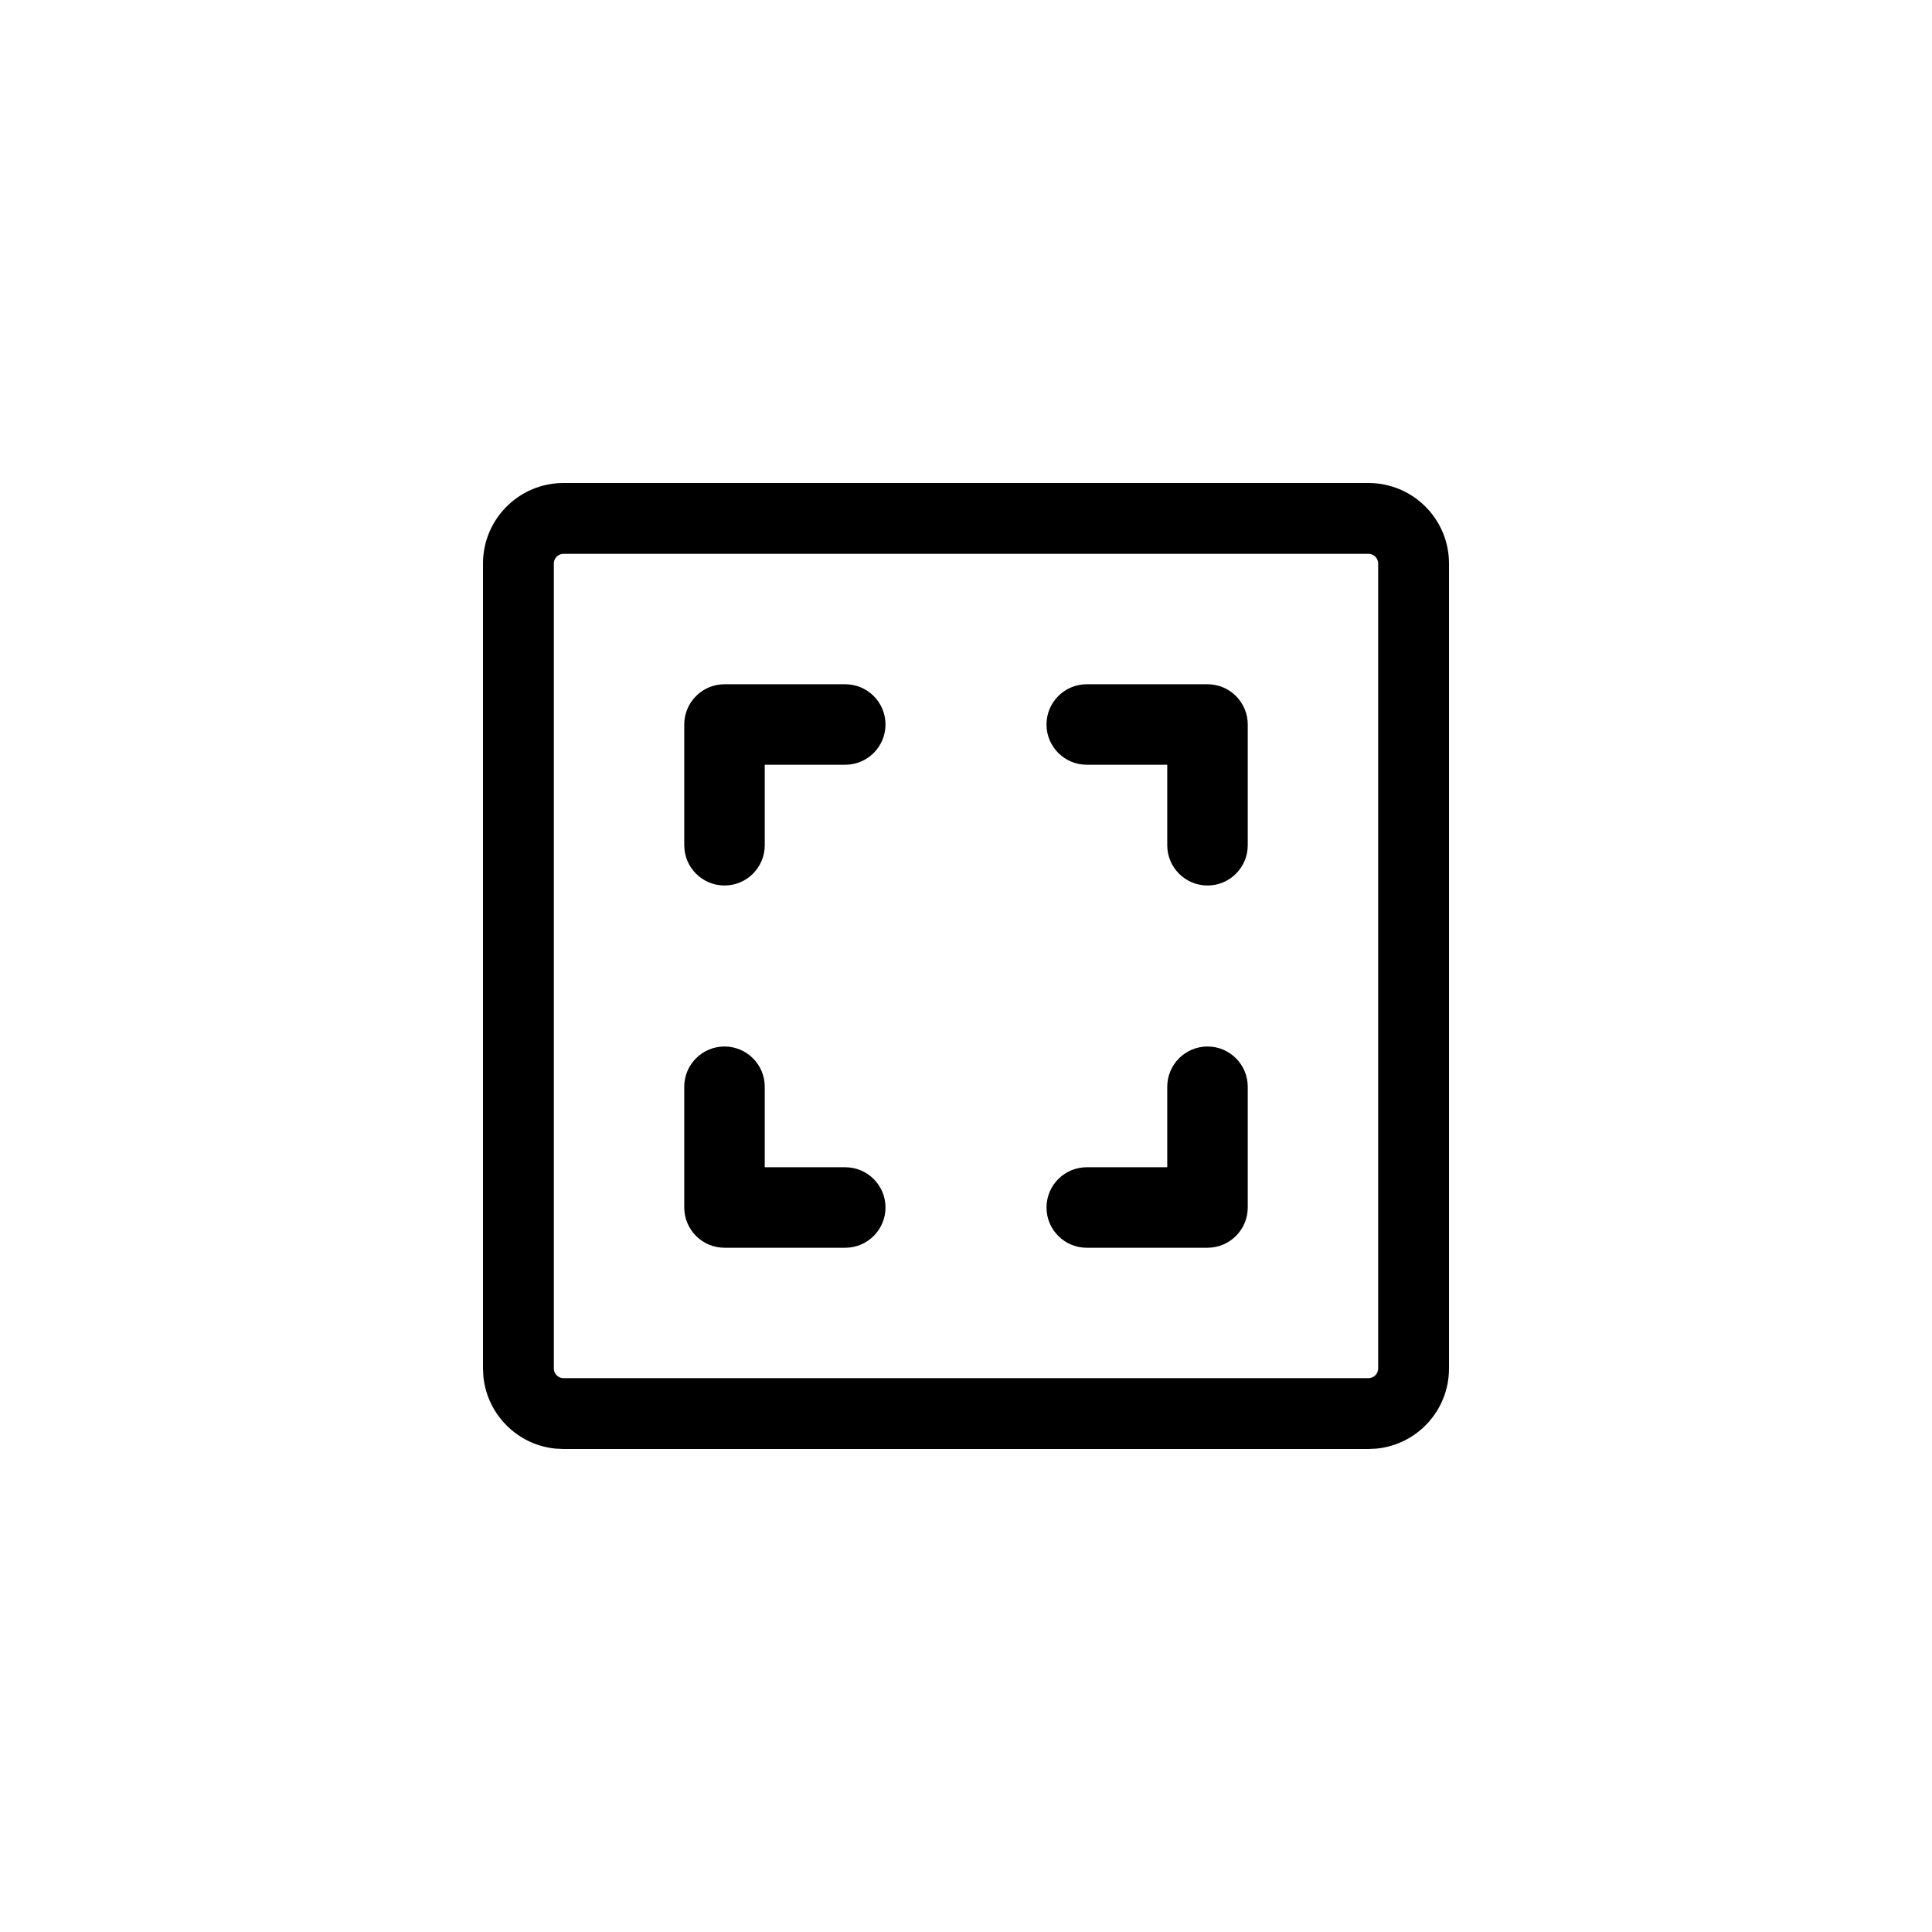
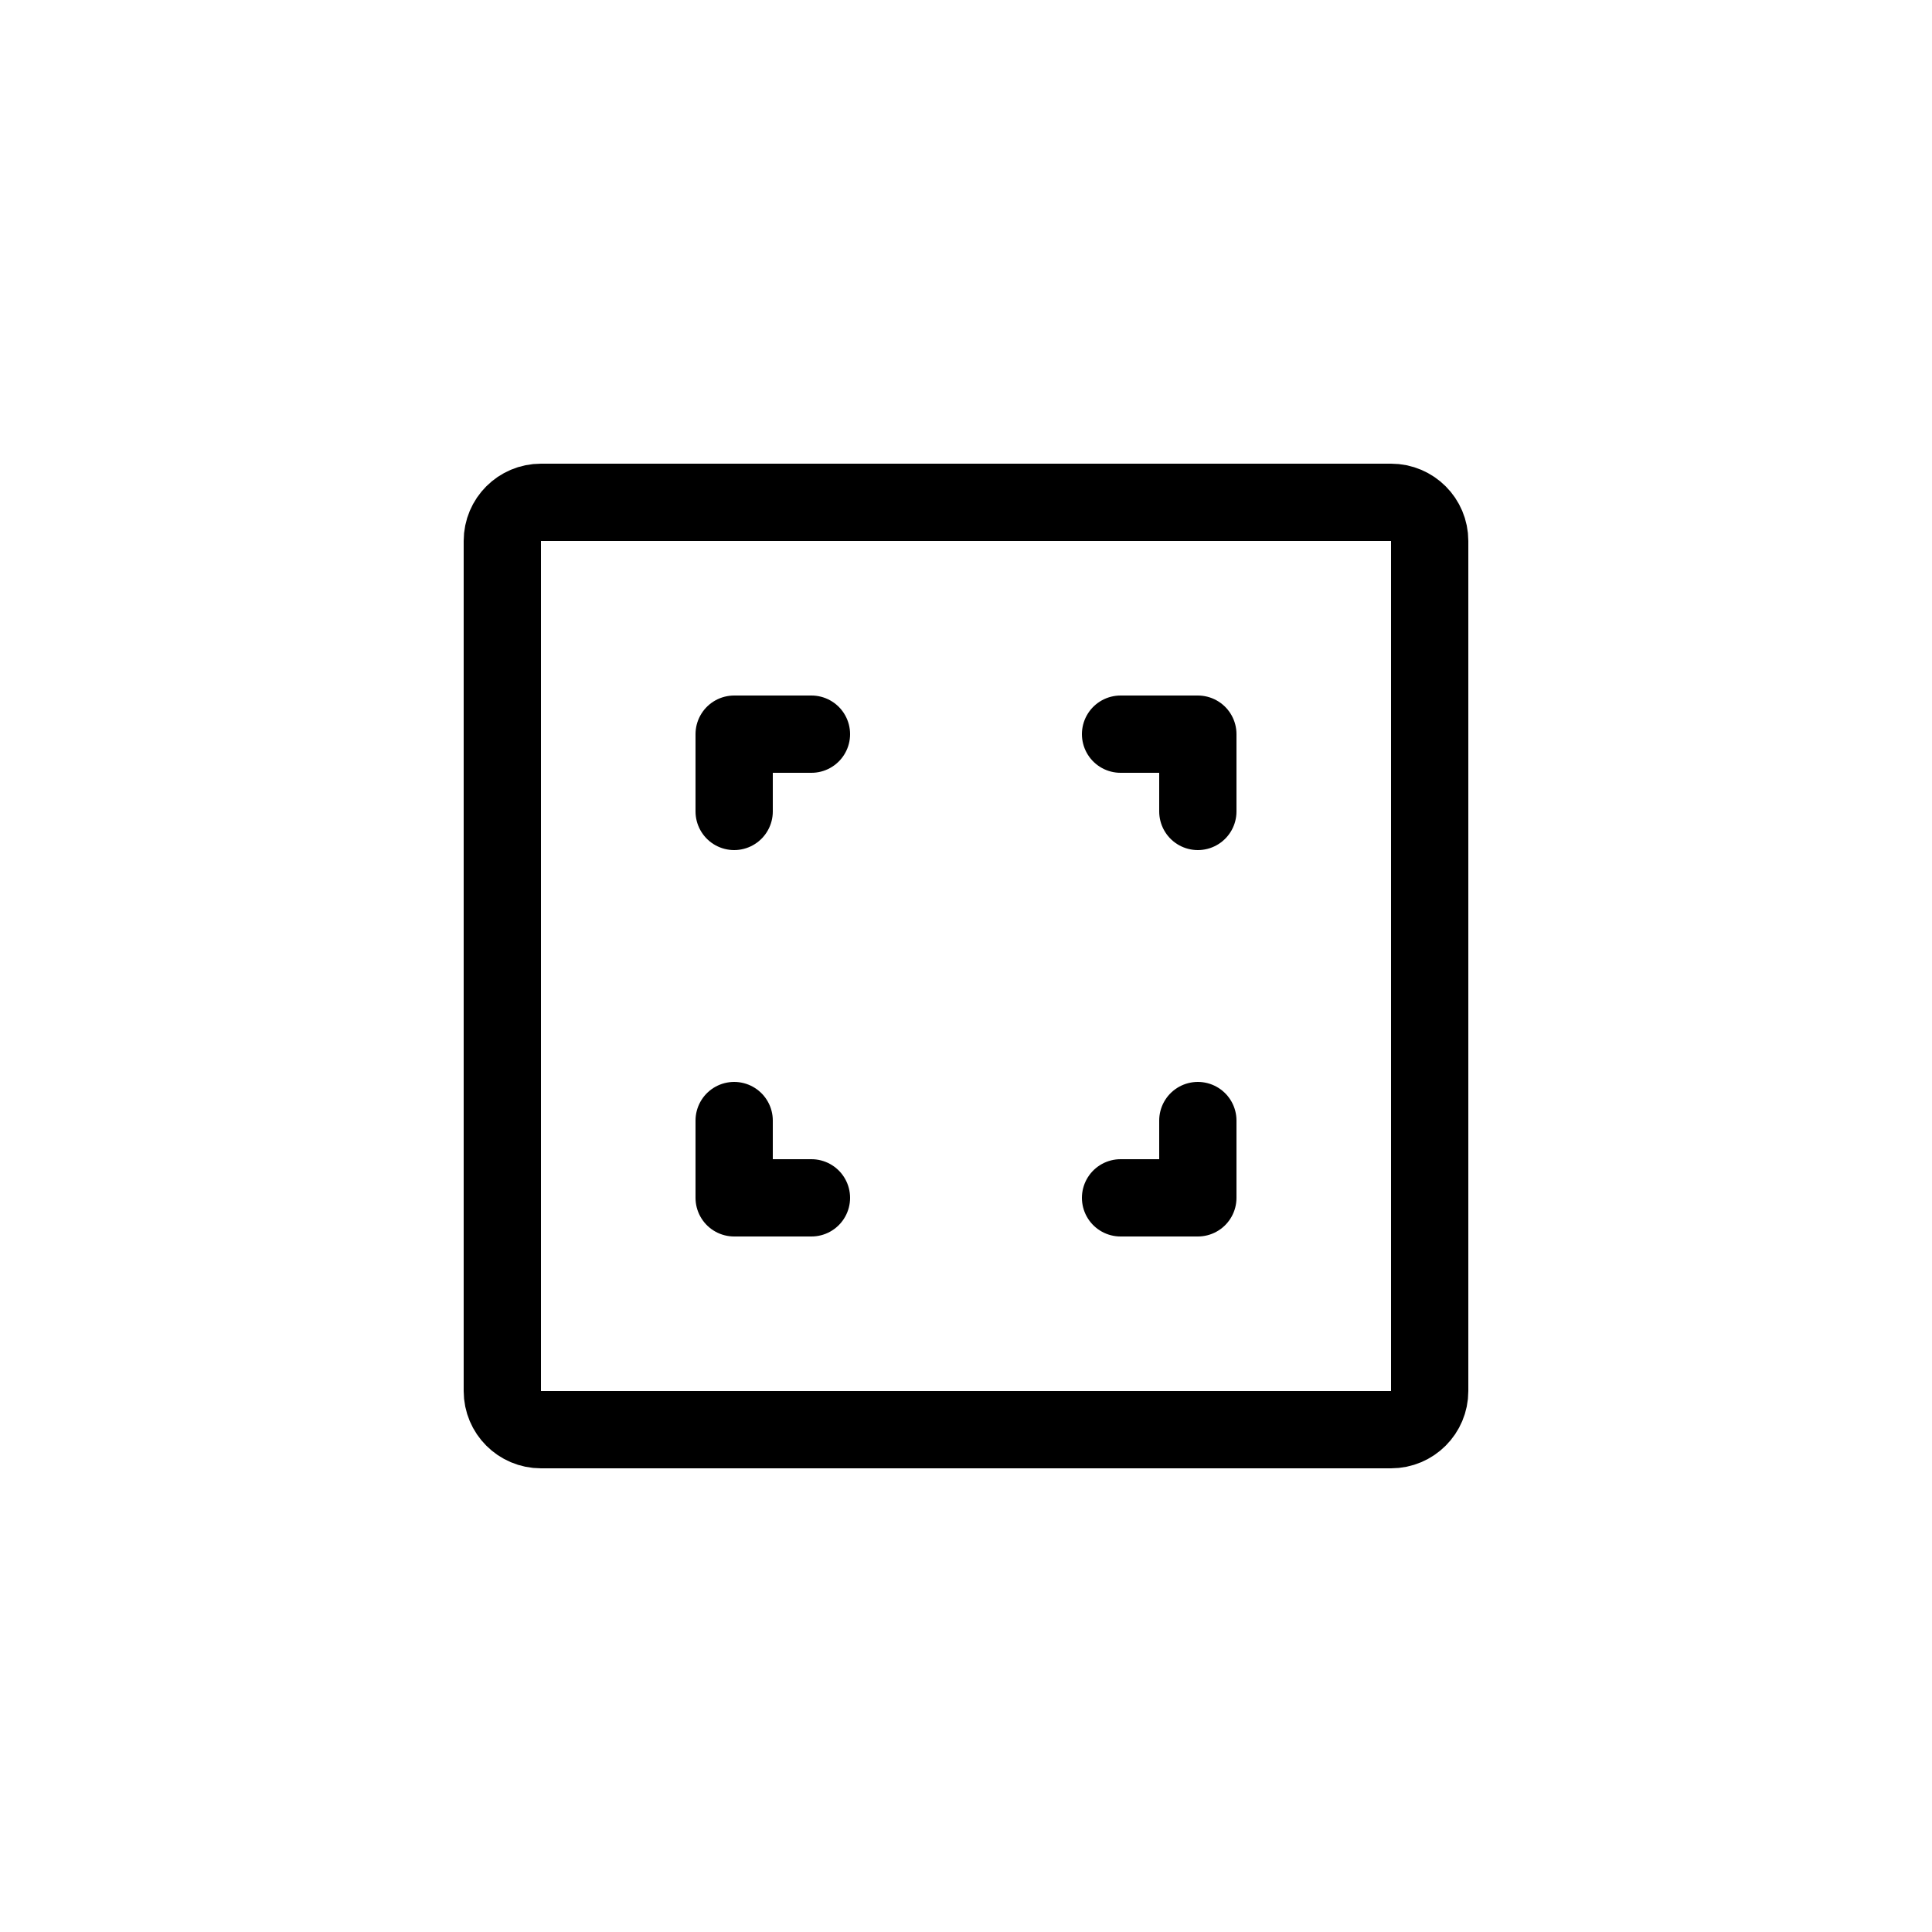
- <svg xmlns="http://www.w3.org/2000/svg" viewBox="0 0 24 24" fill="none">
-   <path d="M17 6C17.552 6 18 6.448 18 7V17C18 17.518 17.607 17.944 17.102 17.995L17 18H7L6.897 17.995C6.427 17.947 6.053 17.573 6.005 17.102L6 17V7C6 6.448 6.448 6 7 6H17ZM7 6.88C6.934 6.88 6.88 6.934 6.88 7V17C6.88 17.066 6.934 17.12 7 17.12H17C17.066 17.12 17.12 17.066 17.12 17V7C17.12 6.934 17.066 6.88 17 6.88H7ZM9 13C9.276 13 9.5 13.224 9.5 13.5V14.5H10.5C10.776 14.5 11 14.724 11 15C11 15.276 10.776 15.5 10.5 15.5H9C8.724 15.5 8.5 15.276 8.5 15V13.5C8.5 13.224 8.724 13 9 13ZM15 13C15.276 13 15.5 13.224 15.5 13.5V15C15.5 15.276 15.276 15.5 15 15.5H13.5C13.224 15.5 13 15.276 13 15C13 14.724 13.224 14.5 13.5 14.5H14.5V13.5C14.5 13.224 14.724 13 15 13ZM10.5 8.5C10.776 8.5 11 8.724 11 9C11 9.276 10.776 9.5 10.5 9.5H9.5V10.5C9.5 10.776 9.276 11 9 11C8.724 11 8.5 10.776 8.5 10.5V9C8.5 8.724 8.724 8.5 9 8.5H10.5ZM15 8.5C15.276 8.5 15.5 8.724 15.5 9V10.5C15.5 10.776 15.276 11 15 11C14.724 11 14.5 10.776 14.5 10.5V9.5H13.5C13.224 9.5 13 9.276 13 9C13 8.724 13.224 8.5 13.5 8.5H15Z" fill="currentColor" />
+ <svg xmlns="http://www.w3.org/2000/svg" viewBox="0 0 25 25" fill="none">
+   <rect x="6.5" y="6.5" width="12" height="12" rx="0.5" stroke="currentColor" />
+   <path d="M10.5 9.5H9.5V10.5M14.5 9.5H15.5V10.5M9.5 14.5V15.5H10.5M15.5 14.5V15.5H14.5" stroke="currentColor" stroke-linecap="round" stroke-linejoin="round" />
</svg>
